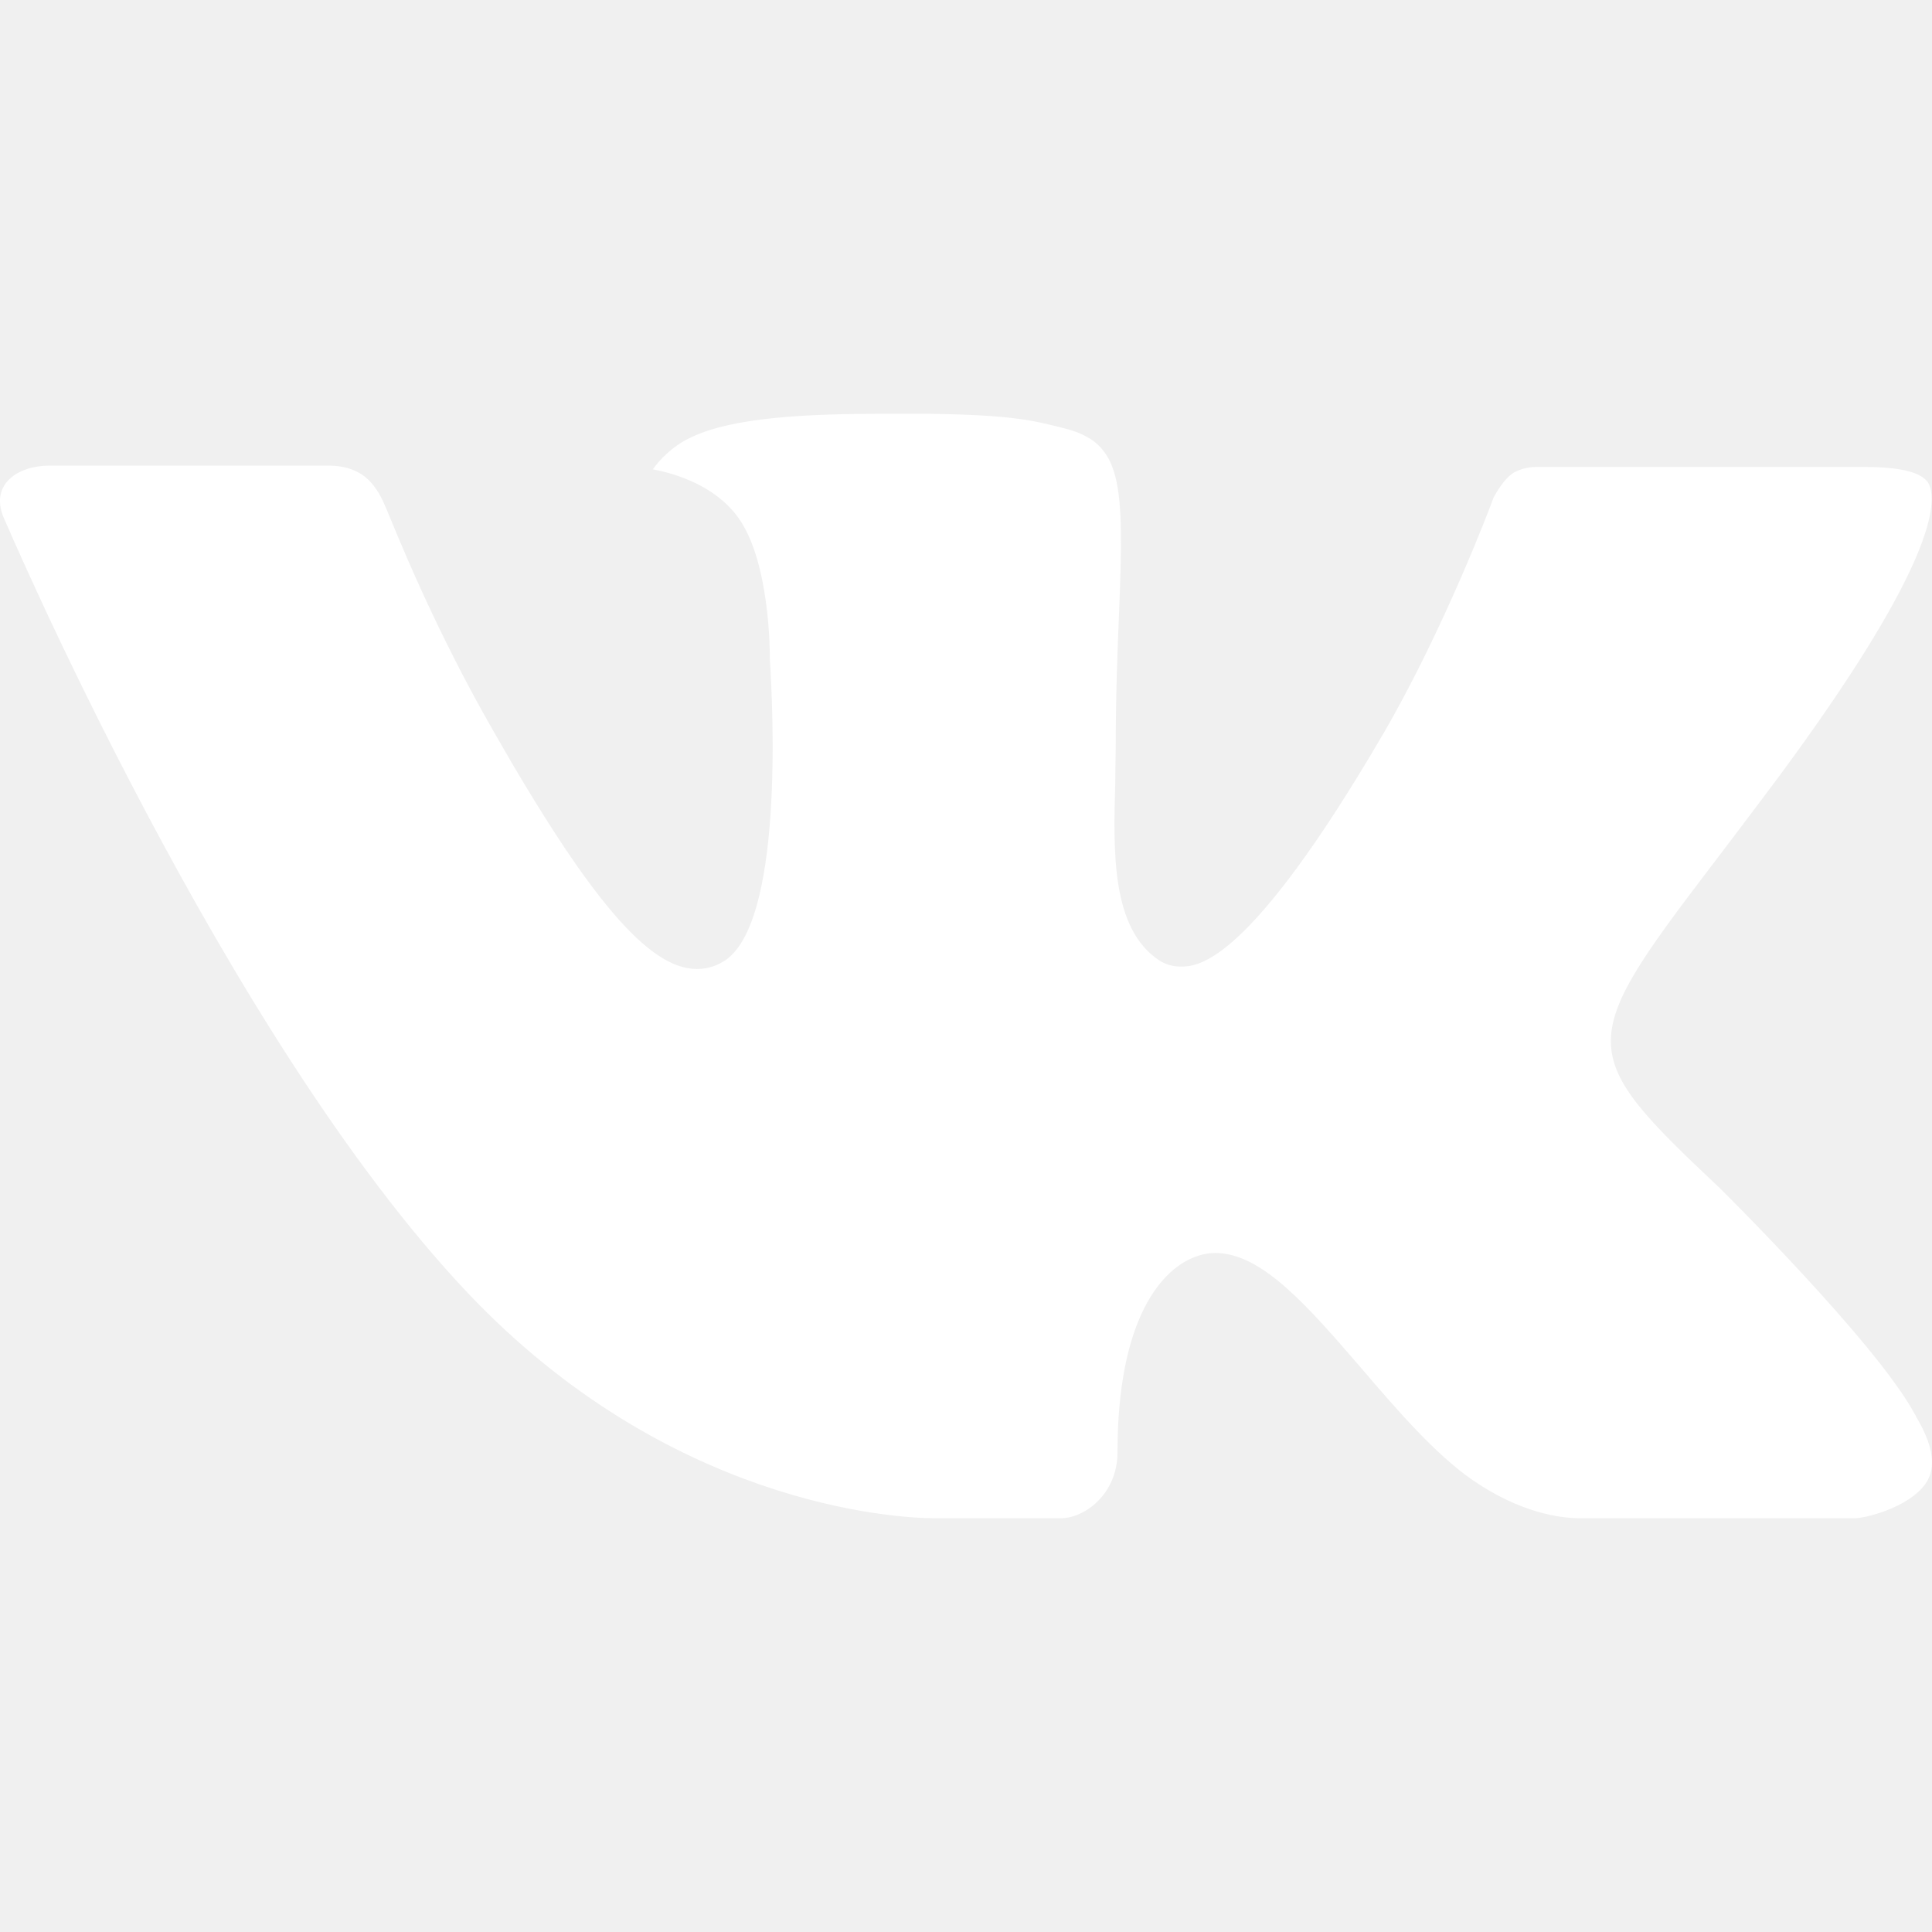
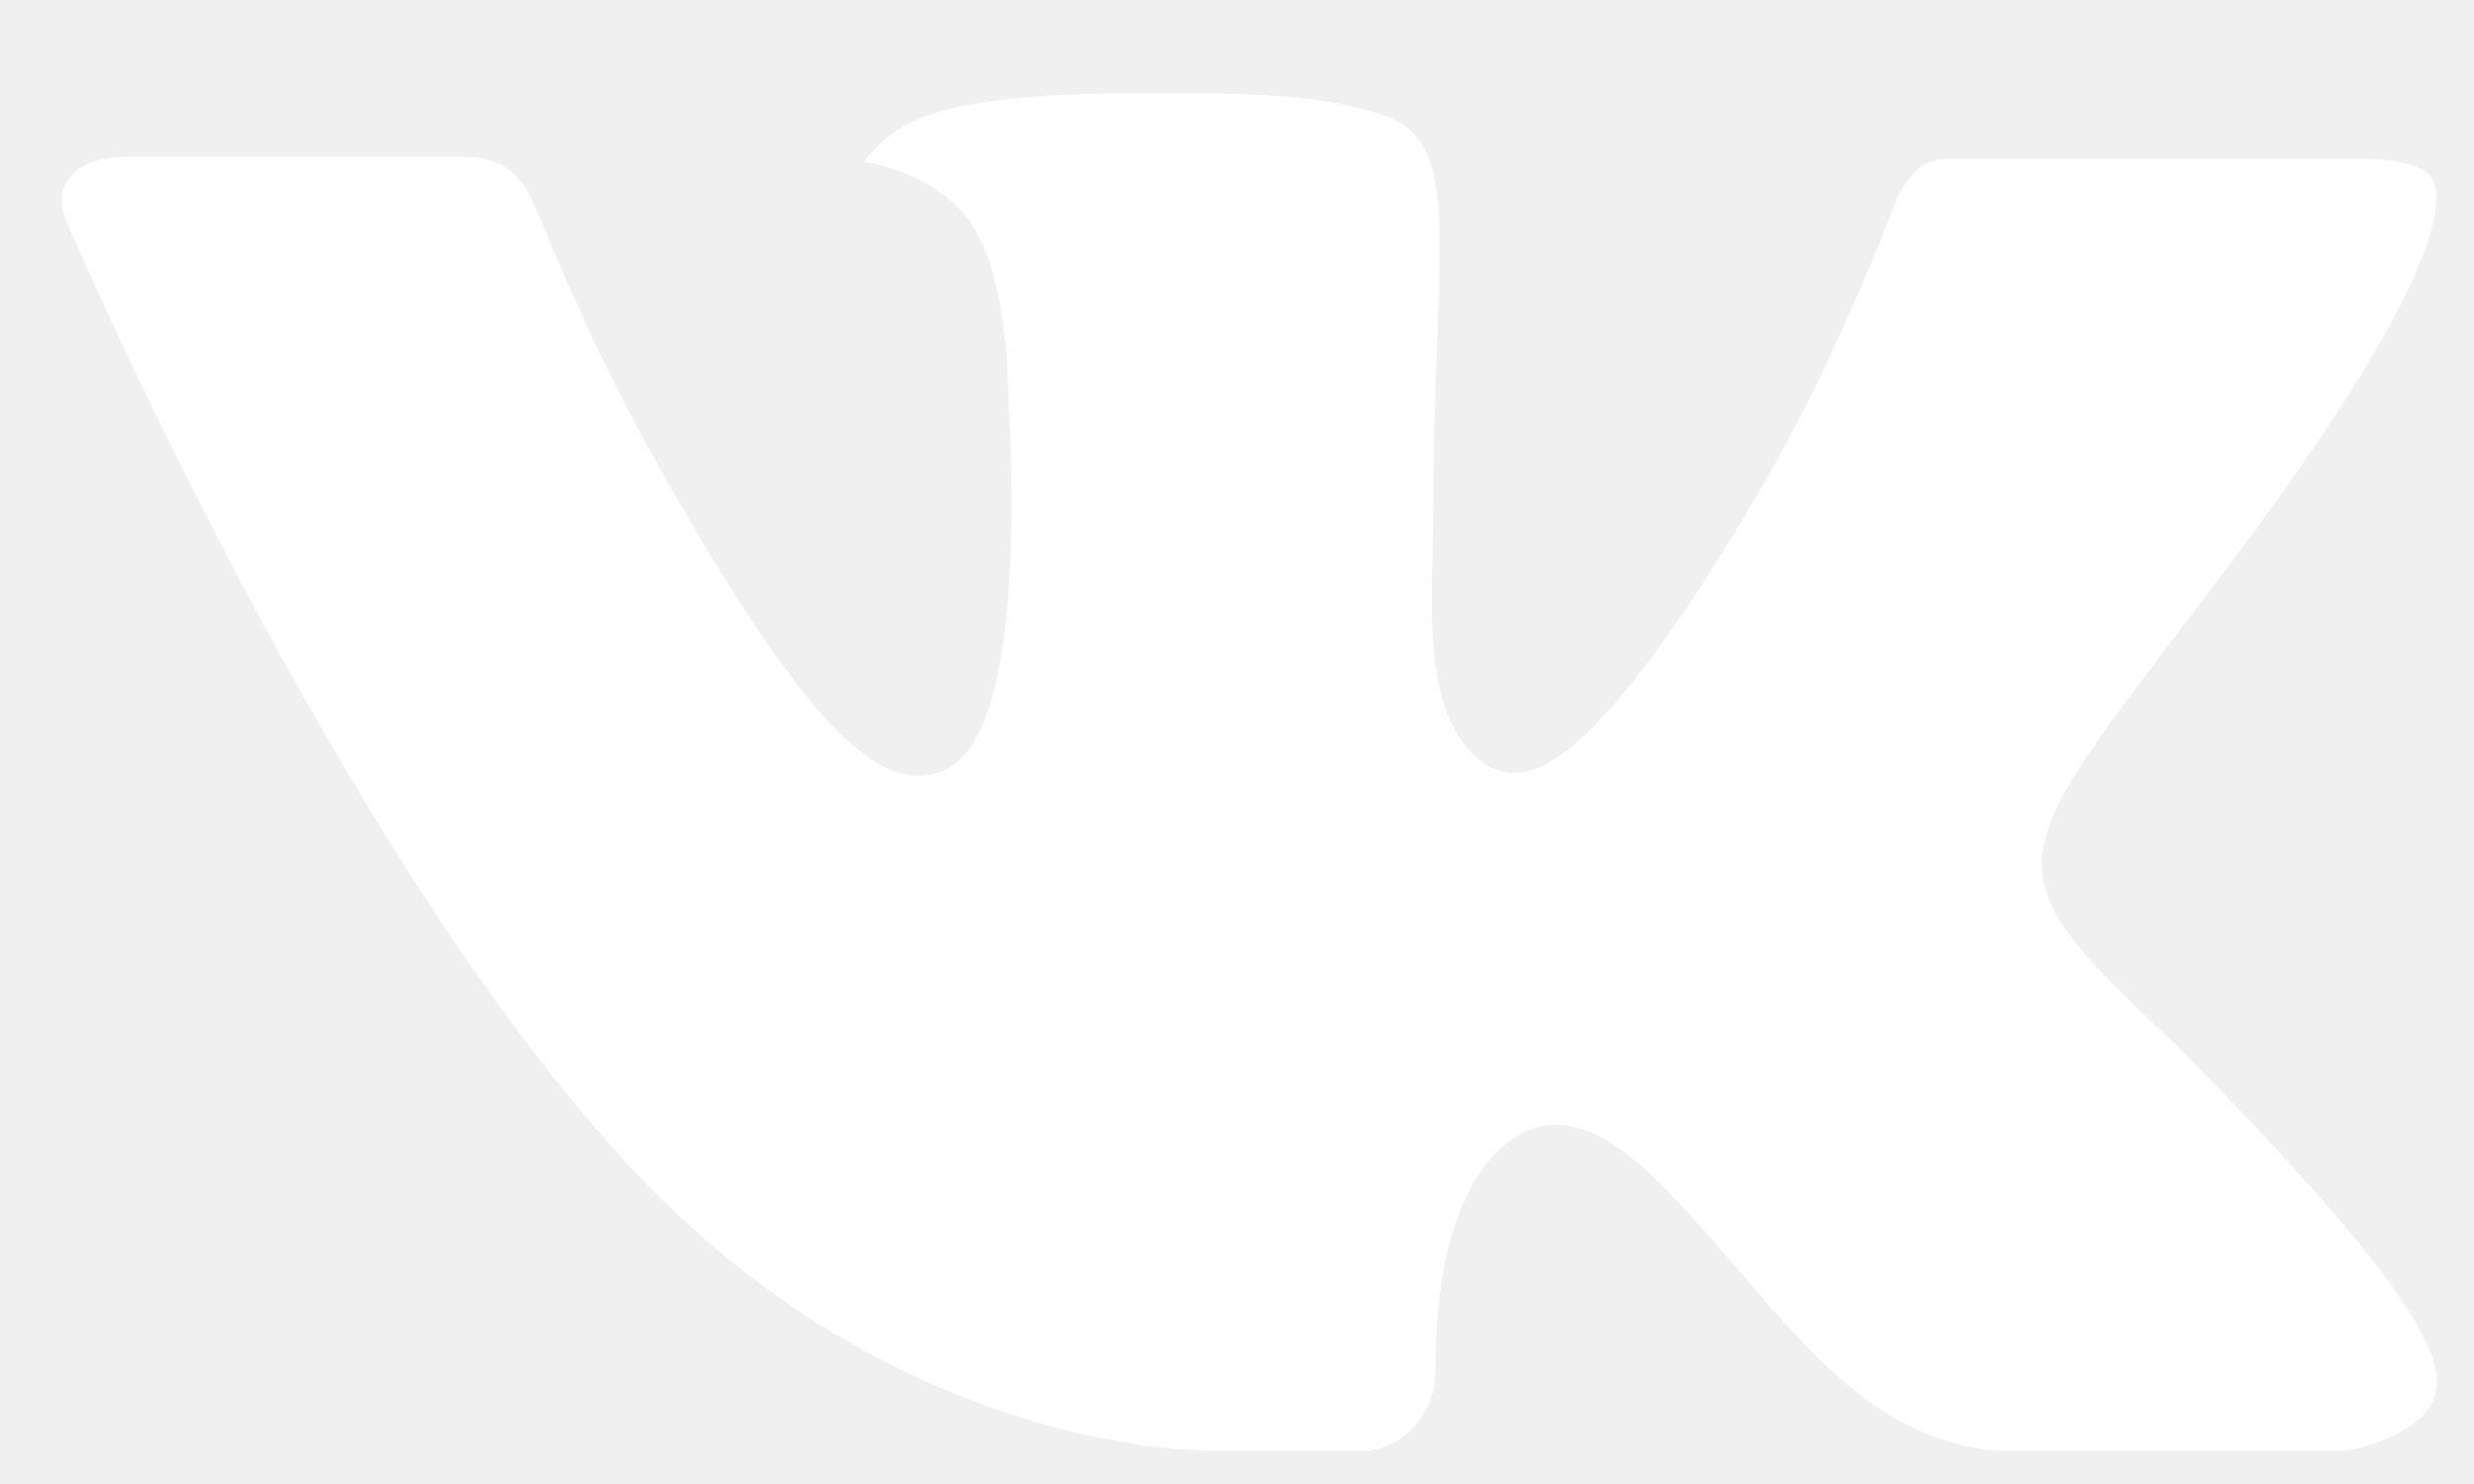
- <svg xmlns="http://www.w3.org/2000/svg" width="24" height="24" viewBox="0 0 24 24" fill="none">
-   <g clip-path="url(#clip0_10112_31)">
-     <path fill-rule="evenodd" clip-rule="evenodd" d="M21.363 14.758C21.363 14.758 23.303 16.674 23.783 17.561C23.792 17.574 23.799 17.588 23.805 17.603C24 17.93 24.048 18.187 23.952 18.377C23.79 18.69 23.242 18.847 23.056 18.86H19.626C19.387 18.86 18.89 18.798 18.286 18.381C17.824 18.058 17.364 17.526 16.919 17.006C16.254 16.235 15.679 15.565 15.097 15.565C15.024 15.565 14.951 15.577 14.881 15.601C14.441 15.741 13.882 16.368 13.882 18.04C13.882 18.563 13.469 18.86 13.18 18.86H11.609C11.074 18.86 8.287 18.673 5.817 16.068C2.789 12.879 0.07 6.48 0.043 6.424C-0.126 6.01 0.229 5.784 0.613 5.784H4.077C4.541 5.784 4.692 6.065 4.798 6.317C4.92 6.606 5.374 7.763 6.118 9.062C7.323 11.177 8.063 12.037 8.655 12.037C8.766 12.038 8.875 12.009 8.971 11.953C9.744 11.528 9.6 8.768 9.564 8.2C9.564 8.089 9.563 6.967 9.167 6.425C8.884 6.036 8.401 5.885 8.11 5.83C8.188 5.717 8.353 5.544 8.566 5.442C9.095 5.178 10.051 5.14 11.001 5.14H11.527C12.557 5.154 12.823 5.22 13.198 5.315C13.951 5.495 13.966 5.983 13.9 7.646C13.88 8.122 13.86 8.657 13.86 9.287C13.86 9.421 13.854 9.571 13.854 9.724C13.831 10.577 13.801 11.538 14.404 11.933C14.482 11.982 14.572 12.007 14.664 12.007C14.873 12.007 15.498 12.007 17.194 9.097C17.938 7.812 18.514 6.296 18.553 6.182C18.587 6.119 18.688 5.94 18.81 5.868C18.897 5.822 18.995 5.799 19.093 5.801H23.167C23.611 5.801 23.913 5.868 23.971 6.036C24.07 6.308 23.952 7.14 22.092 9.655C21.779 10.074 21.504 10.437 21.263 10.753C19.577 12.966 19.577 13.078 21.363 14.758Z" fill="white" />
-   </g>
-   <defs>
-     <clipPath id="clip0_10112_31">
-       <rect width="24" height="24" fill="white" />
-     </clipPath>
-   </defs>
+ <svg xmlns="http://www.w3.org/2000/svg" width="25" height="15" viewBox="0 0 25 15" fill="none">
+   <path fill-rule="evenodd" clip-rule="evenodd" d="M21.986 10.56C21.986 10.56 23.926 12.477 24.406 13.364C24.416 13.376 24.423 13.39 24.428 13.406C24.624 13.733 24.672 13.99 24.576 14.18C24.414 14.493 23.865 14.65 23.679 14.663H20.25C20.011 14.663 19.514 14.601 18.909 14.183C18.447 13.86 17.988 13.329 17.542 12.809C16.878 12.038 16.303 11.368 15.721 11.368C15.647 11.368 15.574 11.38 15.505 11.404C15.064 11.543 14.505 12.171 14.505 13.842C14.505 14.366 14.092 14.663 13.803 14.663H12.232C11.697 14.663 8.911 14.476 6.44 11.871C3.412 8.681 0.693 2.283 0.667 2.226C0.498 1.812 0.853 1.587 1.237 1.587H4.7C5.164 1.587 5.316 1.868 5.421 2.12C5.544 2.409 5.997 3.566 6.741 4.865C7.946 6.98 8.686 7.84 9.278 7.84C9.389 7.84 9.498 7.811 9.595 7.756C10.368 7.331 10.224 4.571 10.188 4.002C10.188 3.892 10.186 2.77 9.79 2.228C9.507 1.839 9.025 1.688 8.733 1.632C8.811 1.52 8.977 1.347 9.189 1.245C9.718 0.981 10.675 0.942 11.624 0.942H12.151C13.18 0.957 13.447 1.023 13.821 1.118C14.575 1.298 14.589 1.786 14.523 3.449C14.504 3.924 14.484 4.46 14.484 5.09C14.484 5.224 14.478 5.374 14.478 5.526C14.455 6.38 14.425 7.341 15.027 7.736C15.105 7.784 15.196 7.81 15.288 7.81C15.496 7.81 16.122 7.81 17.817 4.9C18.561 3.615 19.137 2.099 19.177 1.985C19.21 1.922 19.311 1.743 19.434 1.671C19.521 1.624 19.618 1.601 19.717 1.604H23.791C24.235 1.604 24.536 1.671 24.595 1.839C24.693 2.111 24.576 2.943 22.716 5.458C22.402 5.877 22.128 6.239 21.886 6.556C20.2 8.769 20.2 8.88 21.986 10.56Z" fill="white" />
</svg>
